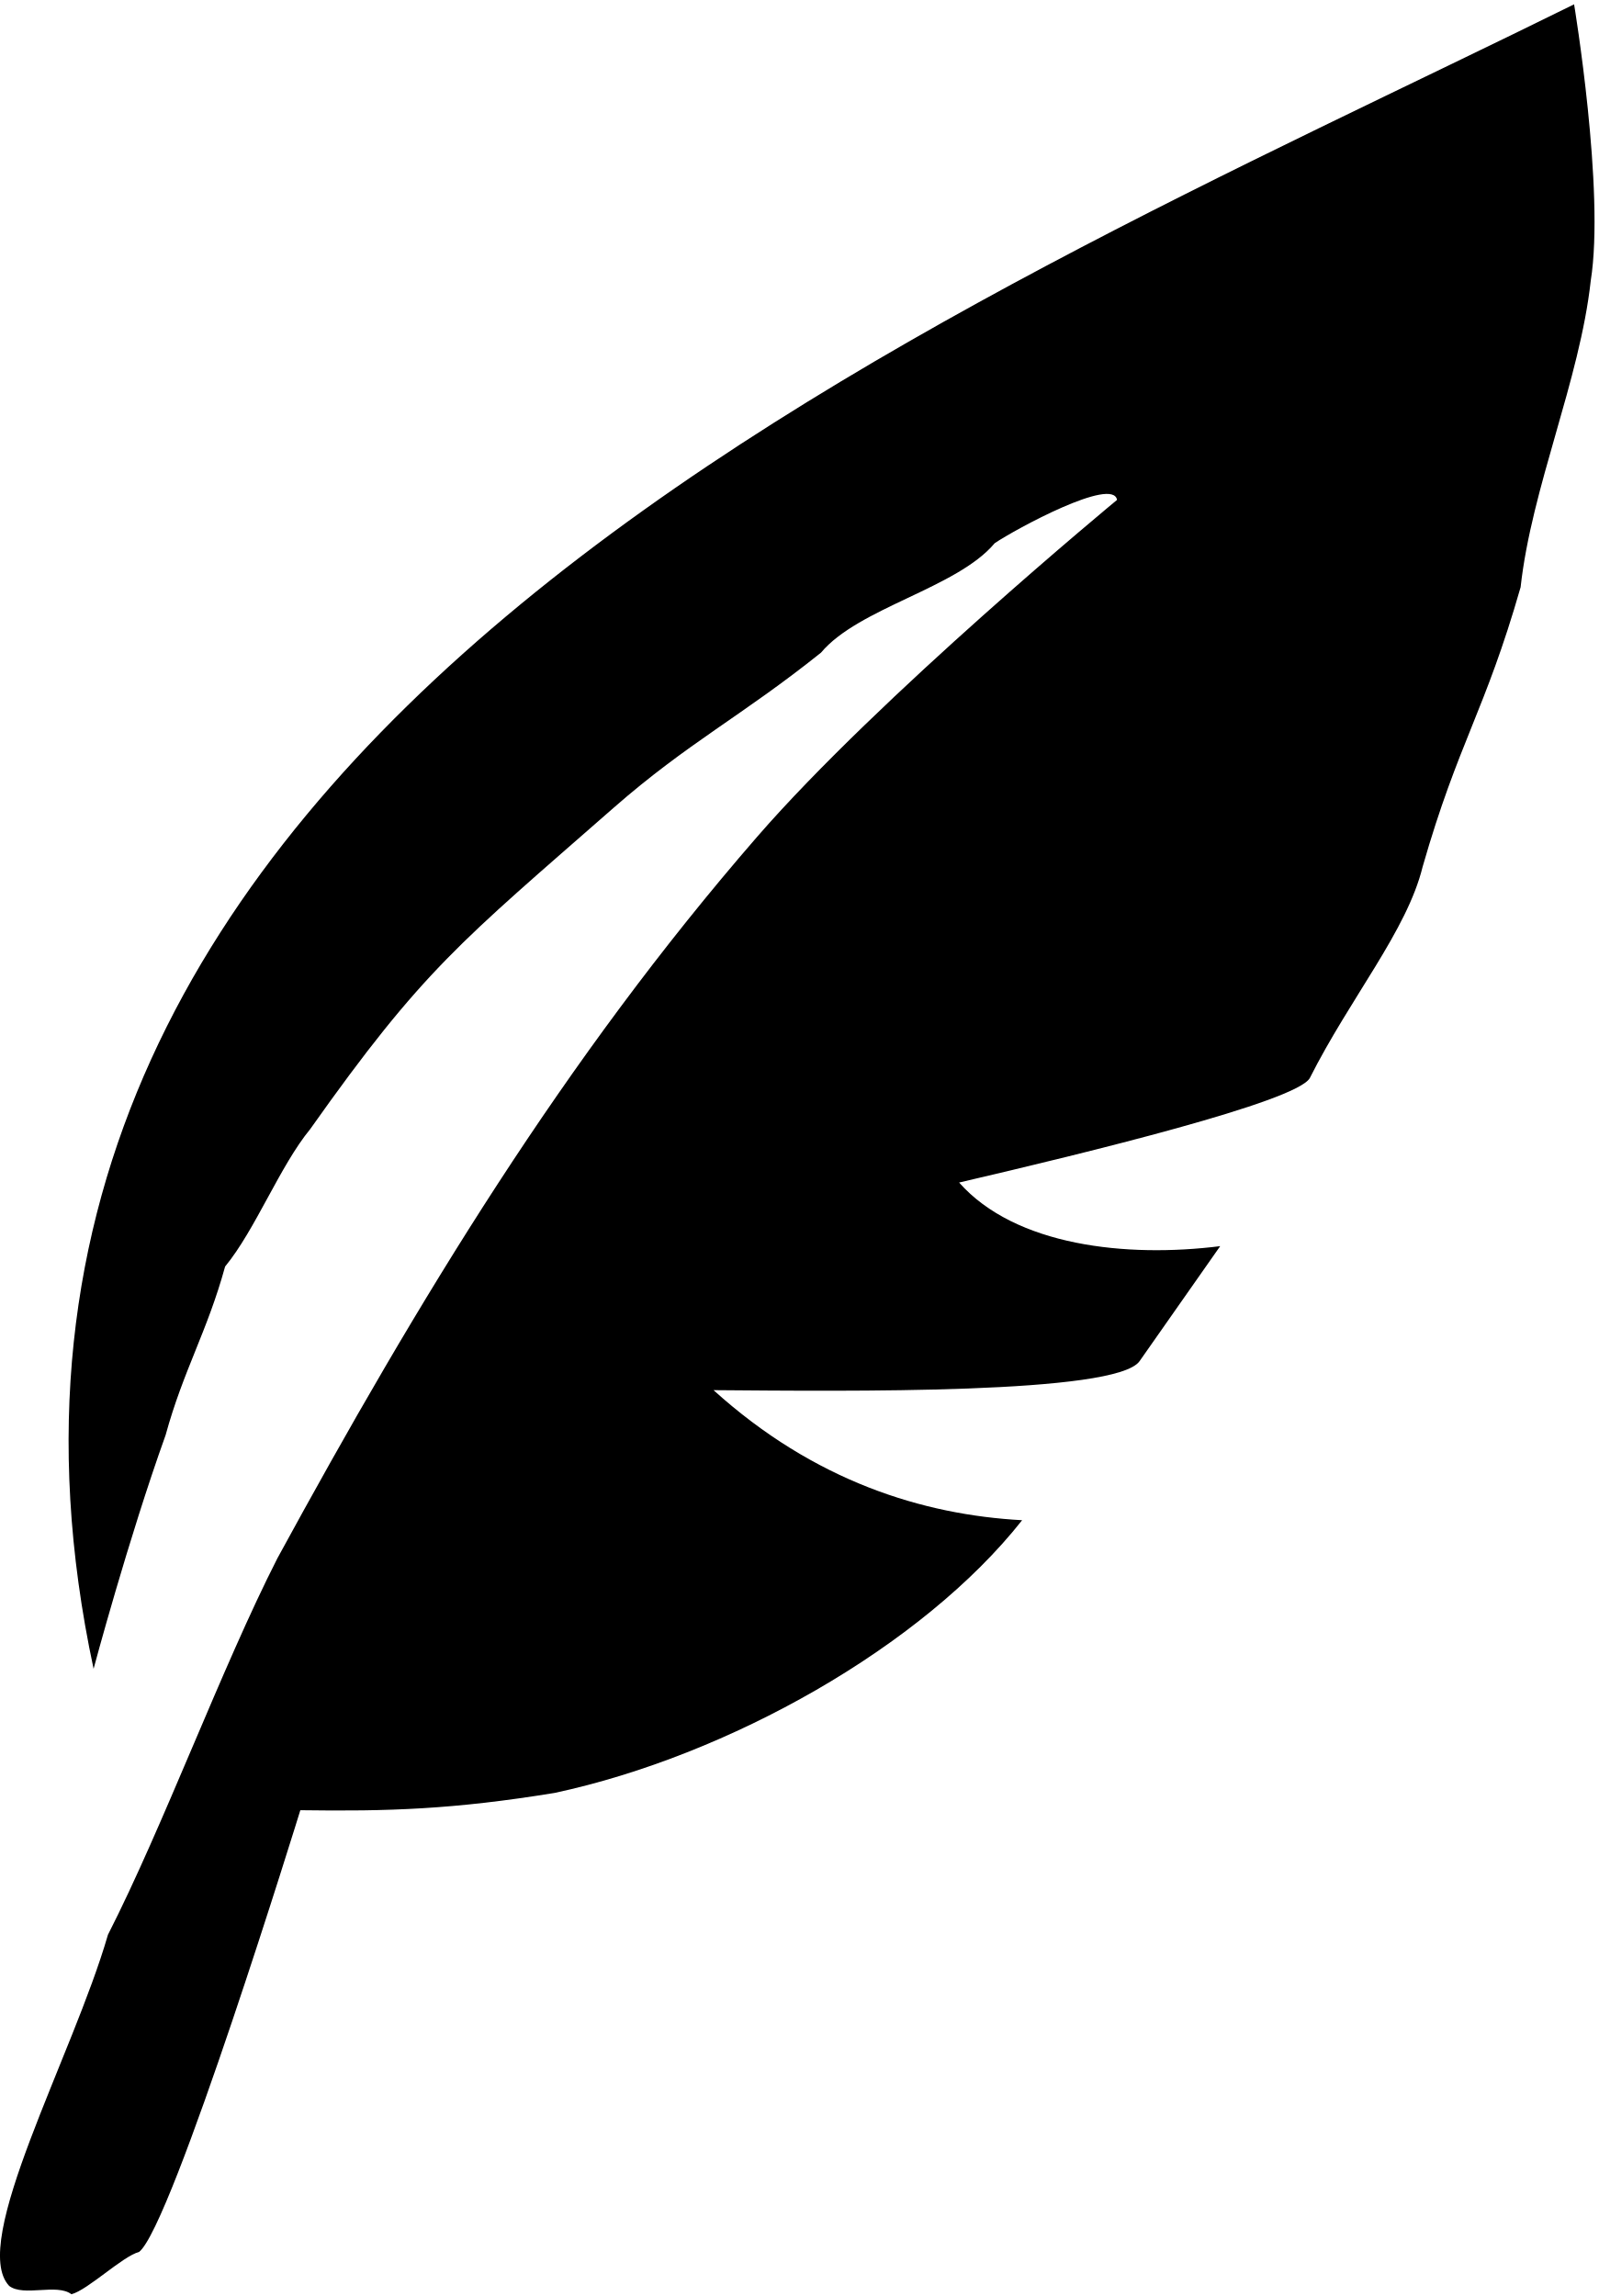
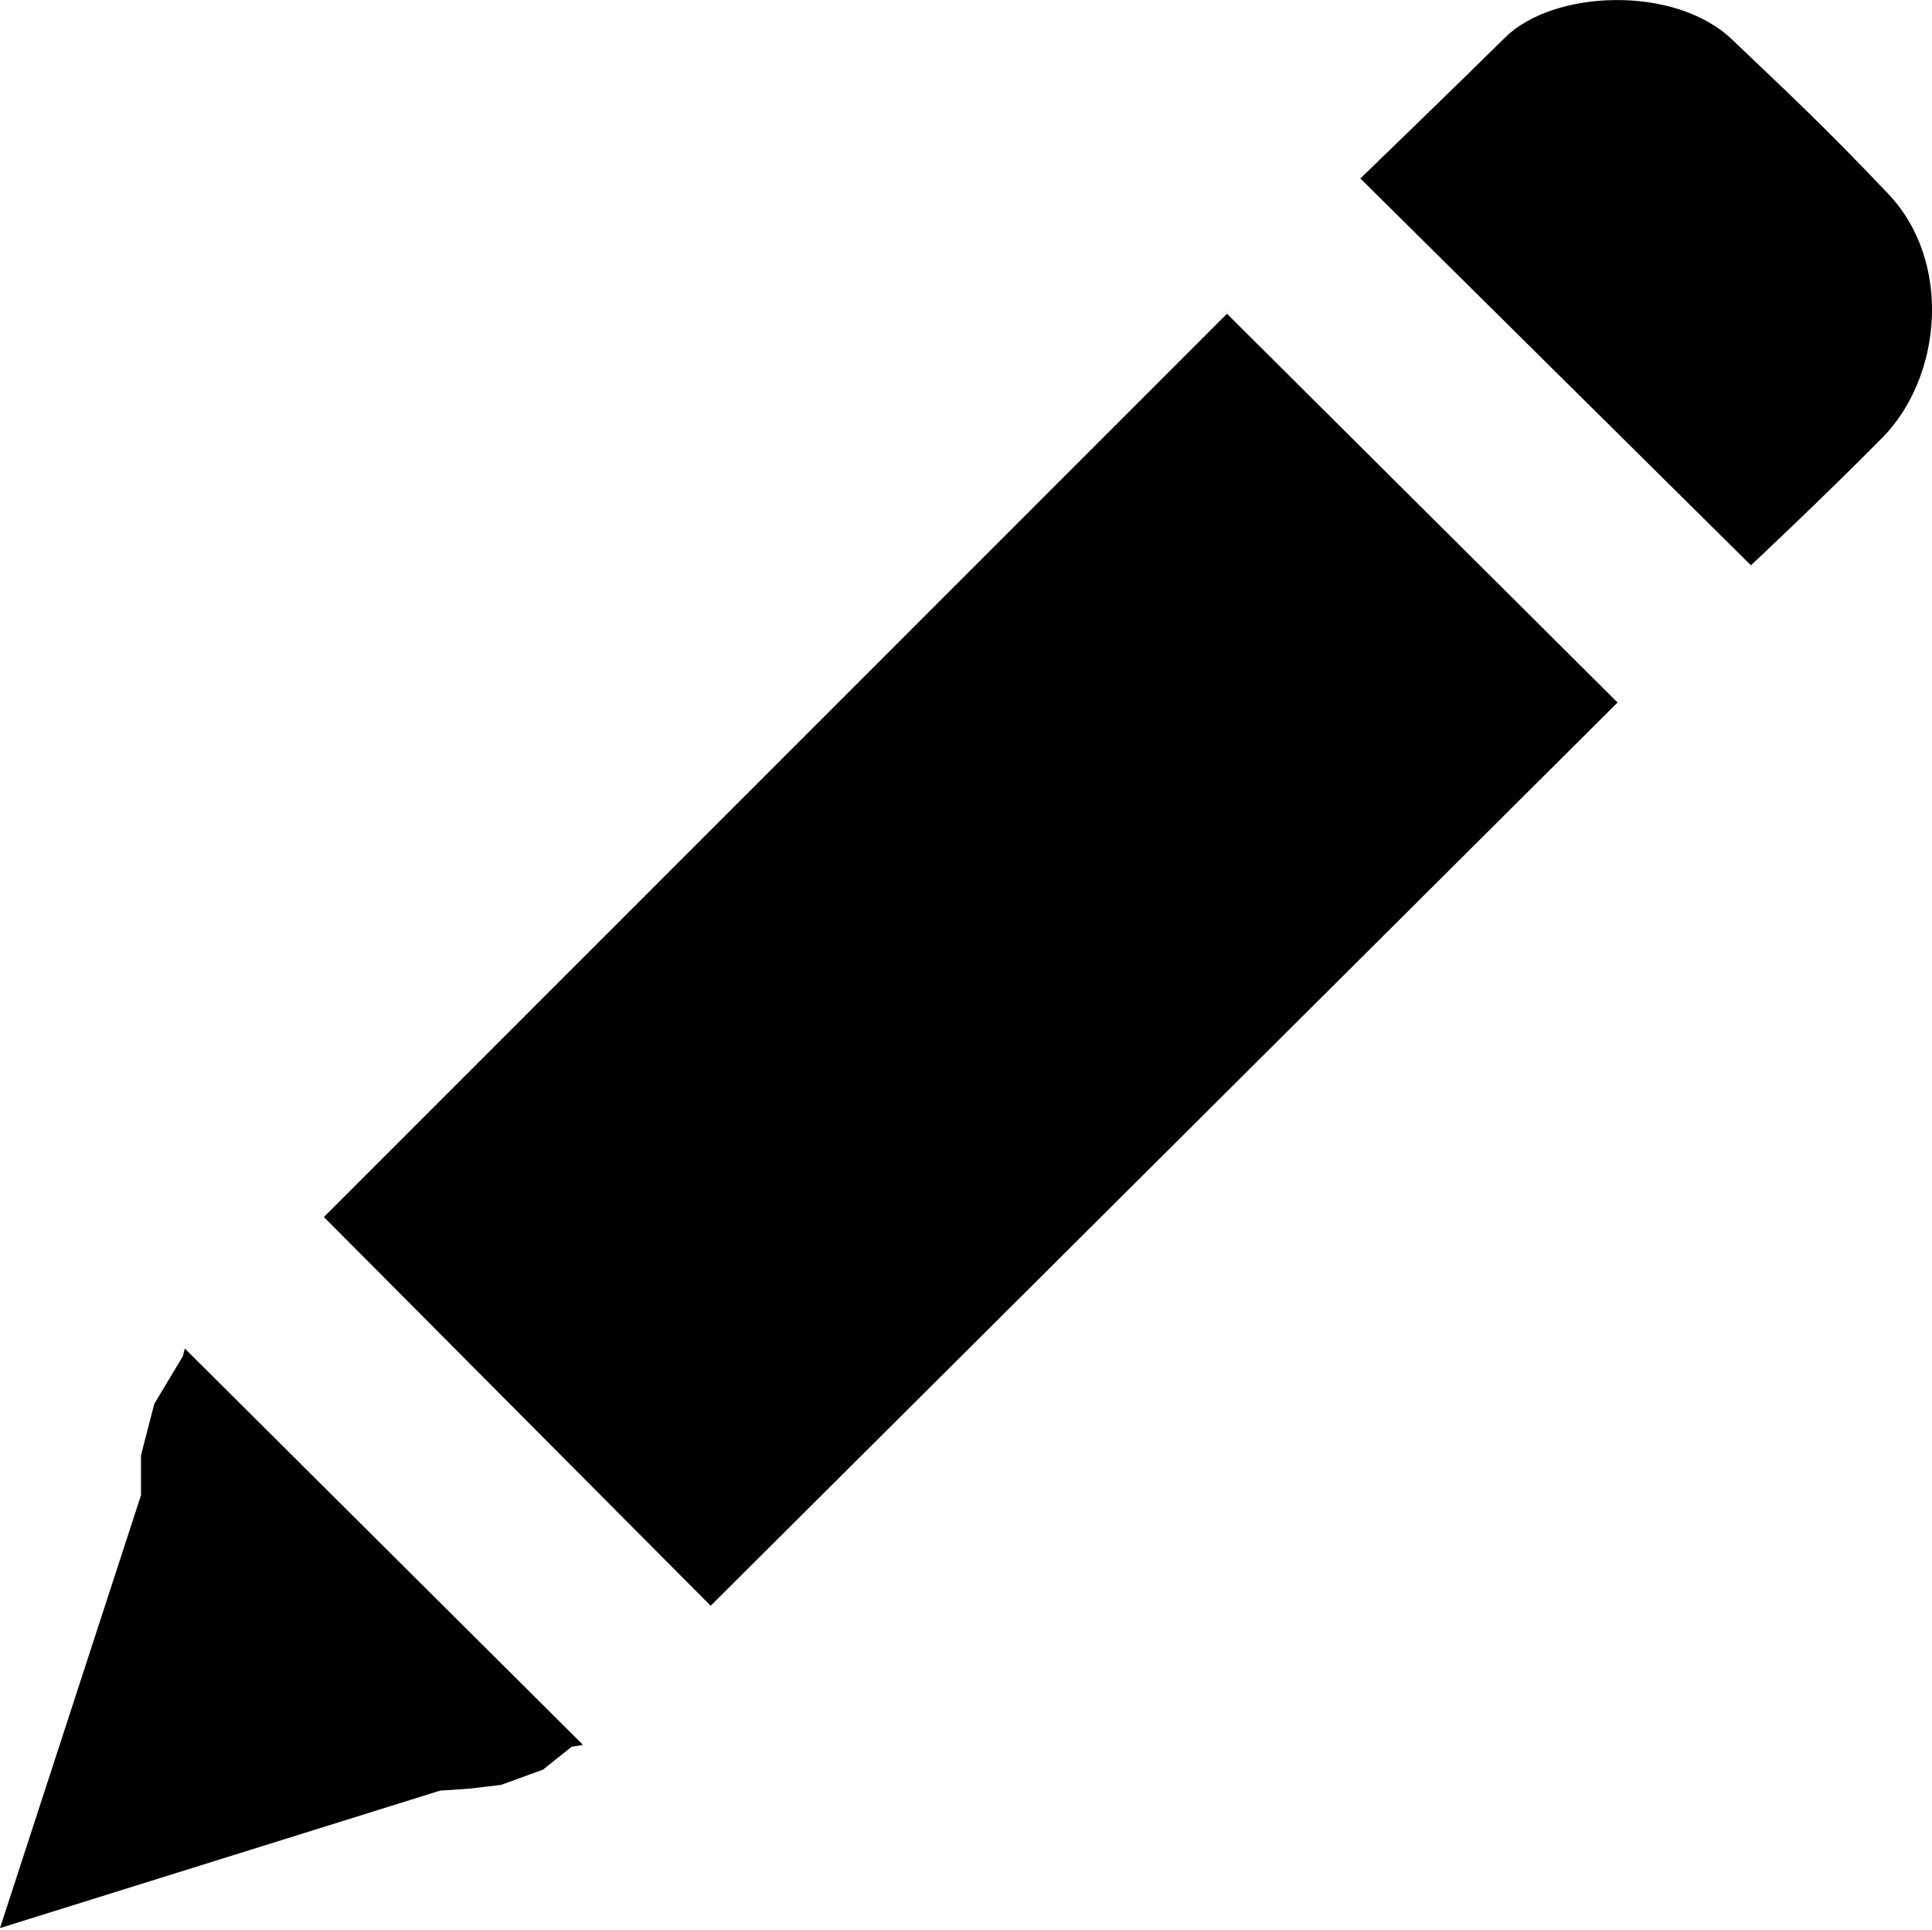
- <svg xmlns="http://www.w3.org/2000/svg" width="298px" height="428px">
-   <path fill-rule="evenodd" fill="rgb(0, 0, 0)" d="M1.710,426.120 C-5.829,418.124 13.587,383.259 20.122,360.660 C30.509,340.270 41.315,310.880 51.703,290.490 C77.984,242.261 105.149,197.434 141.113,156.011 C163.871,129.799 208.219,93.188 208.219,93.188 C207.478,88.783 189.280,98.641 185.418,101.256 C178.397,109.639 160.057,113.280 153.036,121.662 C138.315,133.454 128.238,138.435 114.338,150.619 C85.836,175.600 78.901,180.677 57.825,210.477 C52.169,217.359 47.616,229.215 41.960,236.097 C38.631,248.229 34.196,255.393 30.867,267.525 C23.873,287.019 17.446,311.084 17.446,311.084 C-19.799,137.103 174.858,59.401 293.416,0.805 C293.416,0.805 299.194,35.570 296.520,52.336 C294.478,70.908 285.489,90.887 283.447,109.459 C276.770,132.738 271.859,138.299 265.182,161.578 C262.271,173.475 251.743,185.909 244.133,200.998 C241.444,205.409 202.892,214.824 178.781,220.441 C189.270,232.281 209.989,234.495 227.447,232.297 C225.850,234.553 219.440,243.729 212.420,253.734 C208.069,259.935 157.886,259.334 133.004,259.139 C151.805,276.132 172.036,282.379 190.529,283.385 C171.919,306.959 135.794,327.272 103.392,334.219 C84.545,337.298 72.304,337.678 55.983,337.444 C55.983,337.444 32.037,415.121 25.916,419.791 C22.875,420.574 16.351,426.889 13.311,427.672 C10.631,425.603 4.390,428.189 1.710,426.120 Z" />
+ <svg xmlns="http://www.w3.org/2000/svg" width="1054px" height="1053px">
+   <path fill-rule="evenodd" fill="rgb(0, 0, 0)" d="M-0.000,1052.1 L76.917,815.917 L76.917,794.080 L84.193,766.004 L99.784,740.008 L100.823,735.849 L318.061,952.136 L311.825,953.175 L296.233,965.653 L273.366,973.972 L255.696,976.052 L240.105,977.092 L-0.000,1052.1 ZM176.701,664.100 L387.702,876.227 L882.464,383.343 L669.384,171.216 L176.701,664.100 ZM742.143,97.387 L955.223,308.475 C955.223,308.475 994.617,271.575 1026.943,238.806 C1059.269,206.036 1065.442,142.956 1030.061,105.706 C994.680,68.456 976.062,51.254 944.829,21.479 C913.596,-8.296 847.473,-5.594 821.138,20.439 C794.804,46.473 742.143,97.387 742.143,97.387 Z" />
</svg>
